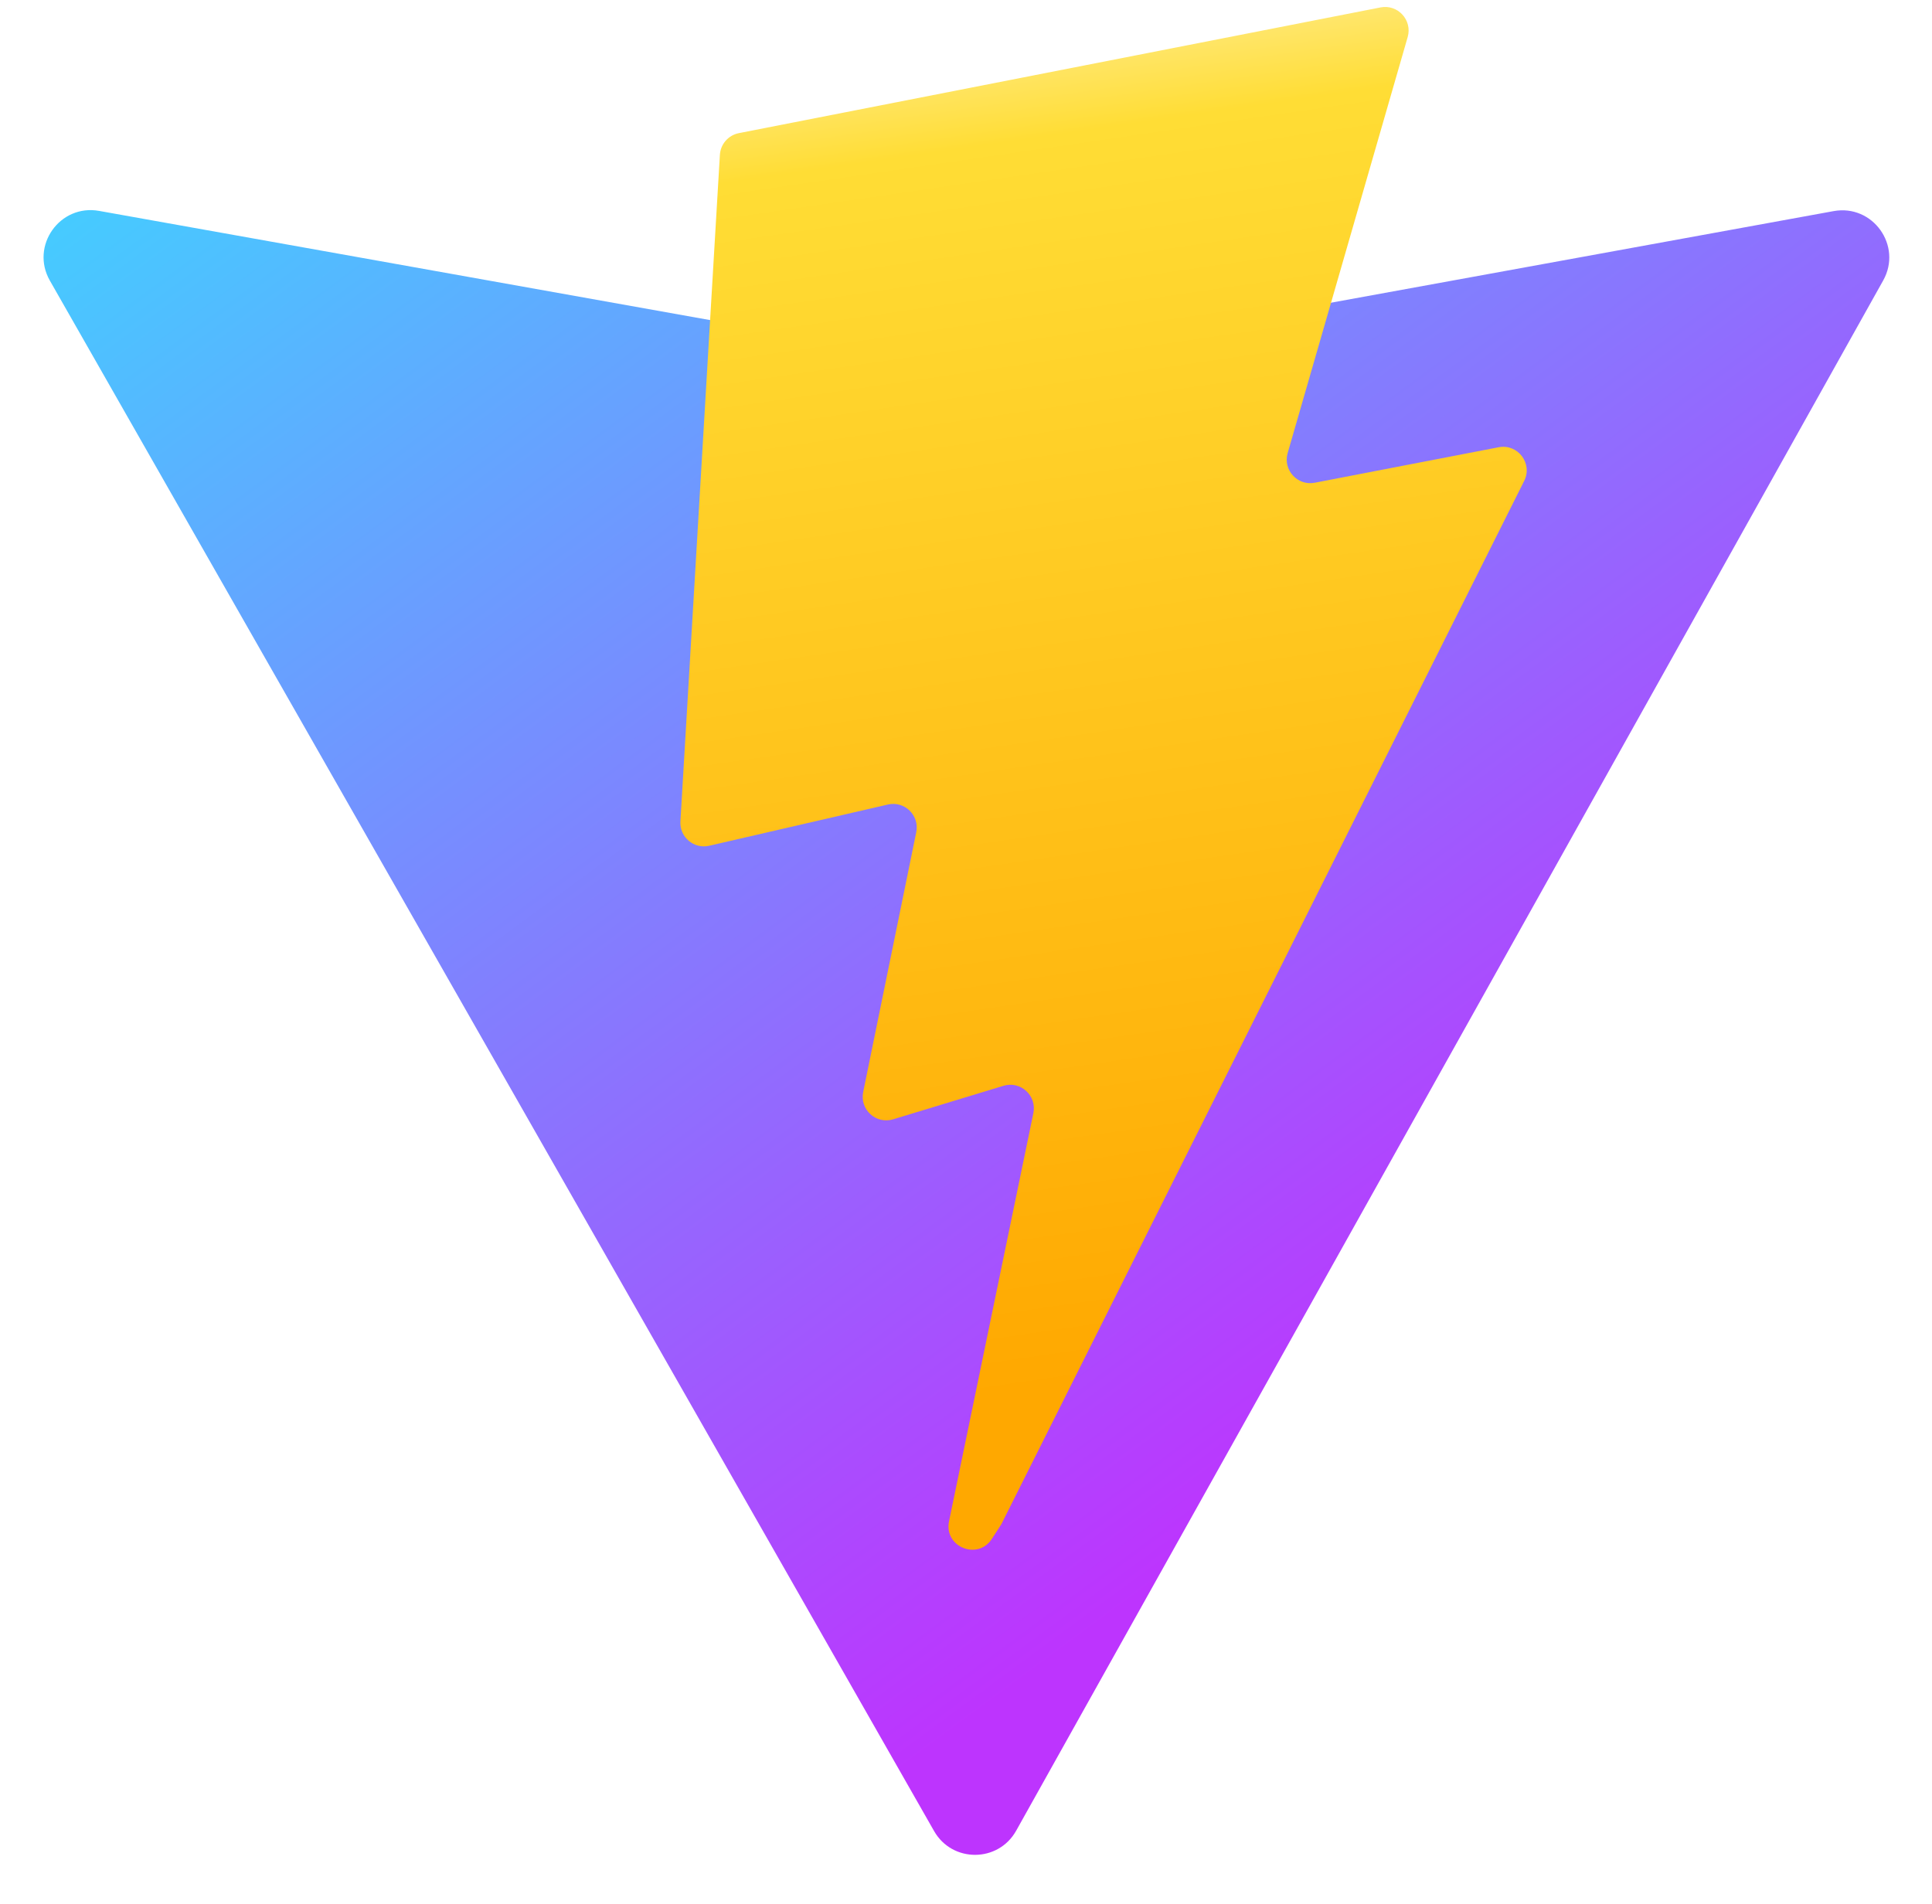
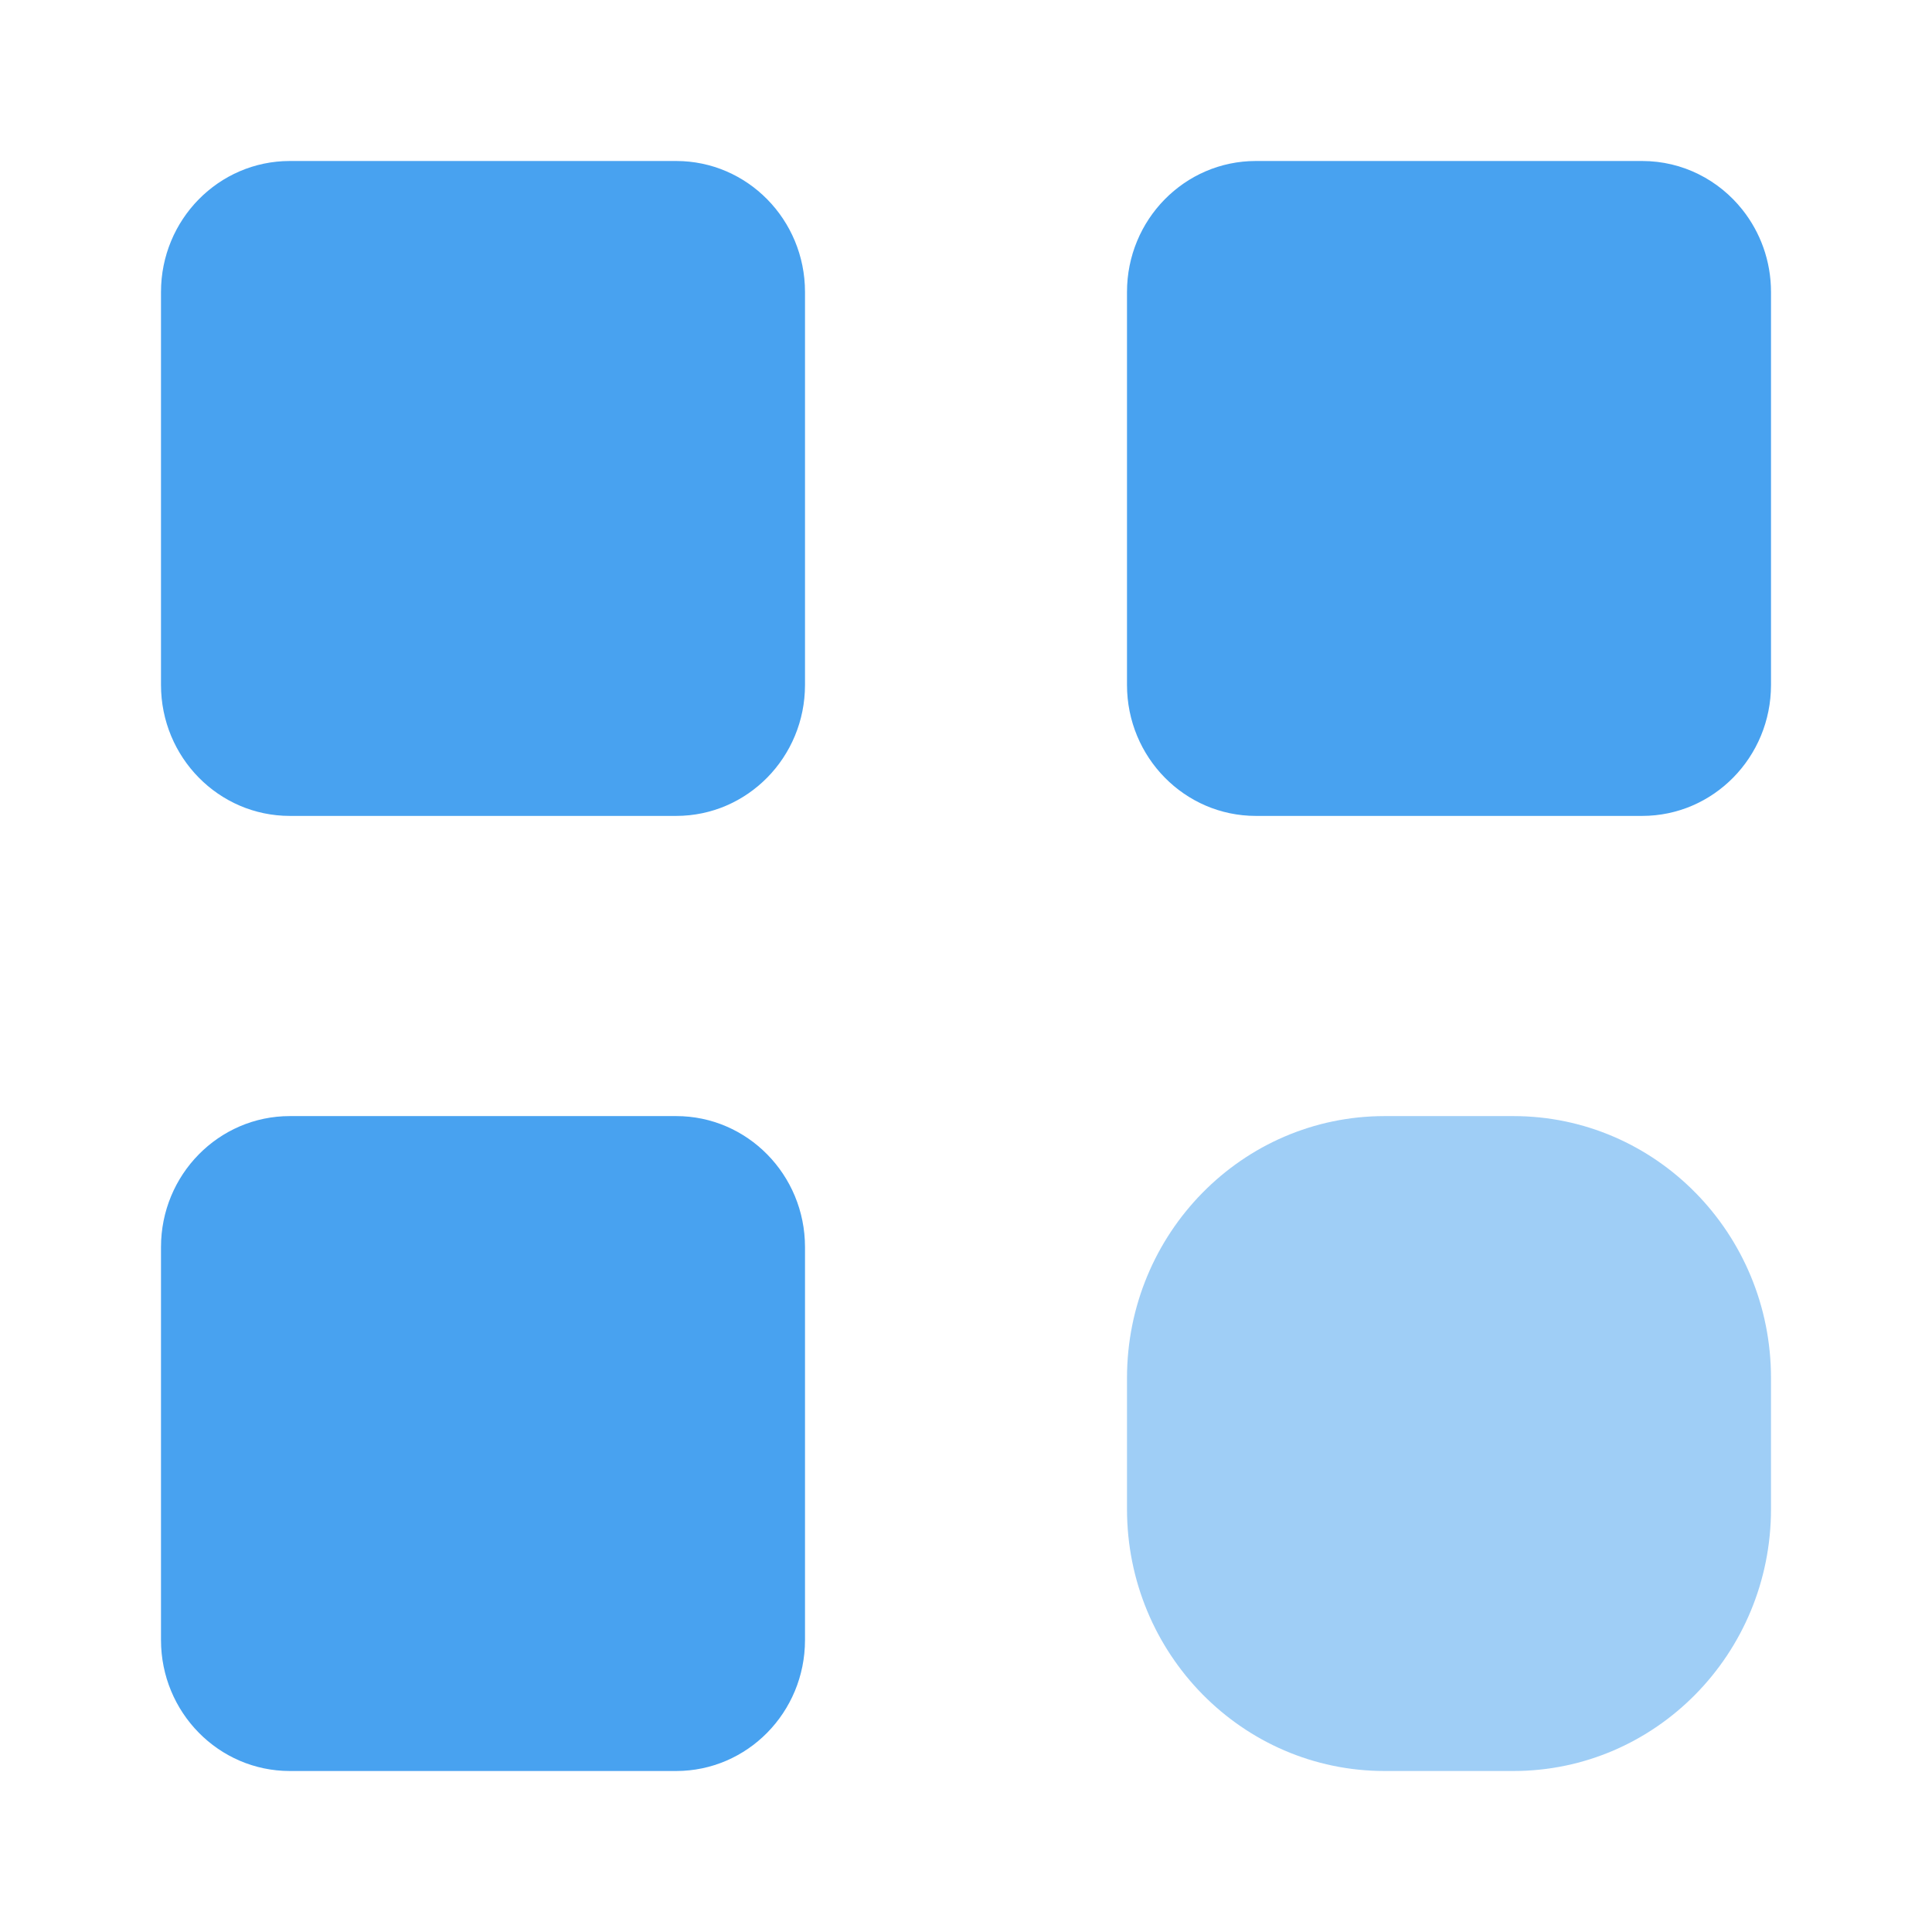
- <svg xmlns="http://www.w3.org/2000/svg" width="410" height="404" viewBox="0 0 410 404" fill="none">
-   <path d="M399.641 59.525L215.643 388.545C211.844 395.338 202.084 395.378 198.228 388.618L10.582 59.556C6.381 52.19 12.68 43.267 21.028 44.759L205.223 77.682C206.398 77.892 207.601 77.89 208.776 77.676L389.119 44.806C397.439 43.289 403.768 52.143 399.641 59.525Z" fill="url(#paint0_linear)" />
-   <path d="M292.965 1.574L156.801 28.255C154.563 28.694 152.906 30.59 152.771 32.866L144.395 174.33C144.198 177.662 147.258 180.248 150.51 179.498L188.42 170.749C191.967 169.931 195.172 173.055 194.443 176.622L183.18 231.775C182.422 235.487 185.907 238.661 189.532 237.56L212.947 230.446C216.577 229.344 220.065 232.527 219.297 236.242L201.398 322.875C200.278 328.294 207.486 331.249 210.492 326.603L212.5 323.5L323.454 102.072C325.312 98.365 322.108 94.137 318.036 94.923L279.014 102.454C275.347 103.161 272.227 99.746 273.262 96.158L298.731 7.867C299.767 4.273 296.636 0.855 292.965 1.574Z" fill="url(#paint1_linear)" />
-   <defs>
-     <linearGradient id="paint0_linear" x1="6" y1="33" x2="235" y2="344" gradientUnits="userSpaceOnUse">
-       <stop stop-color="#41D1FF" />
-       <stop offset="1" stop-color="#BD34FE" />
-     </linearGradient>
-     <linearGradient id="paint1_linear" x1="194.651" y1="8.818" x2="236.076" y2="292.989" gradientUnits="userSpaceOnUse">
-       <stop stop-color="#FFEA83" />
-       <stop offset="0.083" stop-color="#FFDD35" />
-       <stop offset="1" stop-color="#FFA800" />
-     </linearGradient>
-   </defs>
+ <svg xmlns="http://www.w3.org/2000/svg" t="1651435331469" class="icon" viewBox="0 0 1024 1024" version="1.1" p-id="913" width="200" height="200">
+   <path d="M153.6 85.333h204.8C396.096 85.333 426.667 116.416 426.667 154.752v208.277c0 38.336-30.571 69.419-68.267 69.419H153.6c-37.696 0-68.267-31.083-68.267-69.419V154.752C85.333 116.416 115.904 85.333 153.6 85.333M153.6 591.552h204.8c37.696 0 68.267 31.083 68.267 69.419v208.277C426.667 907.584 396.096 938.667 358.4 938.667H153.6C115.904 938.667 85.333 907.584 85.333 869.248v-208.277c0-38.336 30.571-69.419 68.267-69.419z" fill="#409EEF" opacity=".955" p-id="914" />
+   <path d="M938.667 730.389v69.44C938.667 876.501 877.547 938.667 802.133 938.667h-68.267c-75.413 0-136.533-62.165-136.533-138.837v-69.44c0-76.672 61.12-138.837 136.533-138.837h68.267c75.413 0 136.533 62.165 136.533 138.837" fill="#9BCCF6" opacity=".955" p-id="915" />
+   <path d="M923.52 111.168c9.472 11.925 15.147 27.093 15.147 43.584v208.277c0 38.336-30.571 69.419-68.267 69.419h-204.8c-37.696 0-68.267-31.083-68.267-69.419V154.752C597.333 116.416 627.904 85.333 665.6 85.333h204.8c21.461 0 40.619 10.069 53.12 25.835" fill="#409EEF" opacity=".955" p-id="916" />
</svg>
